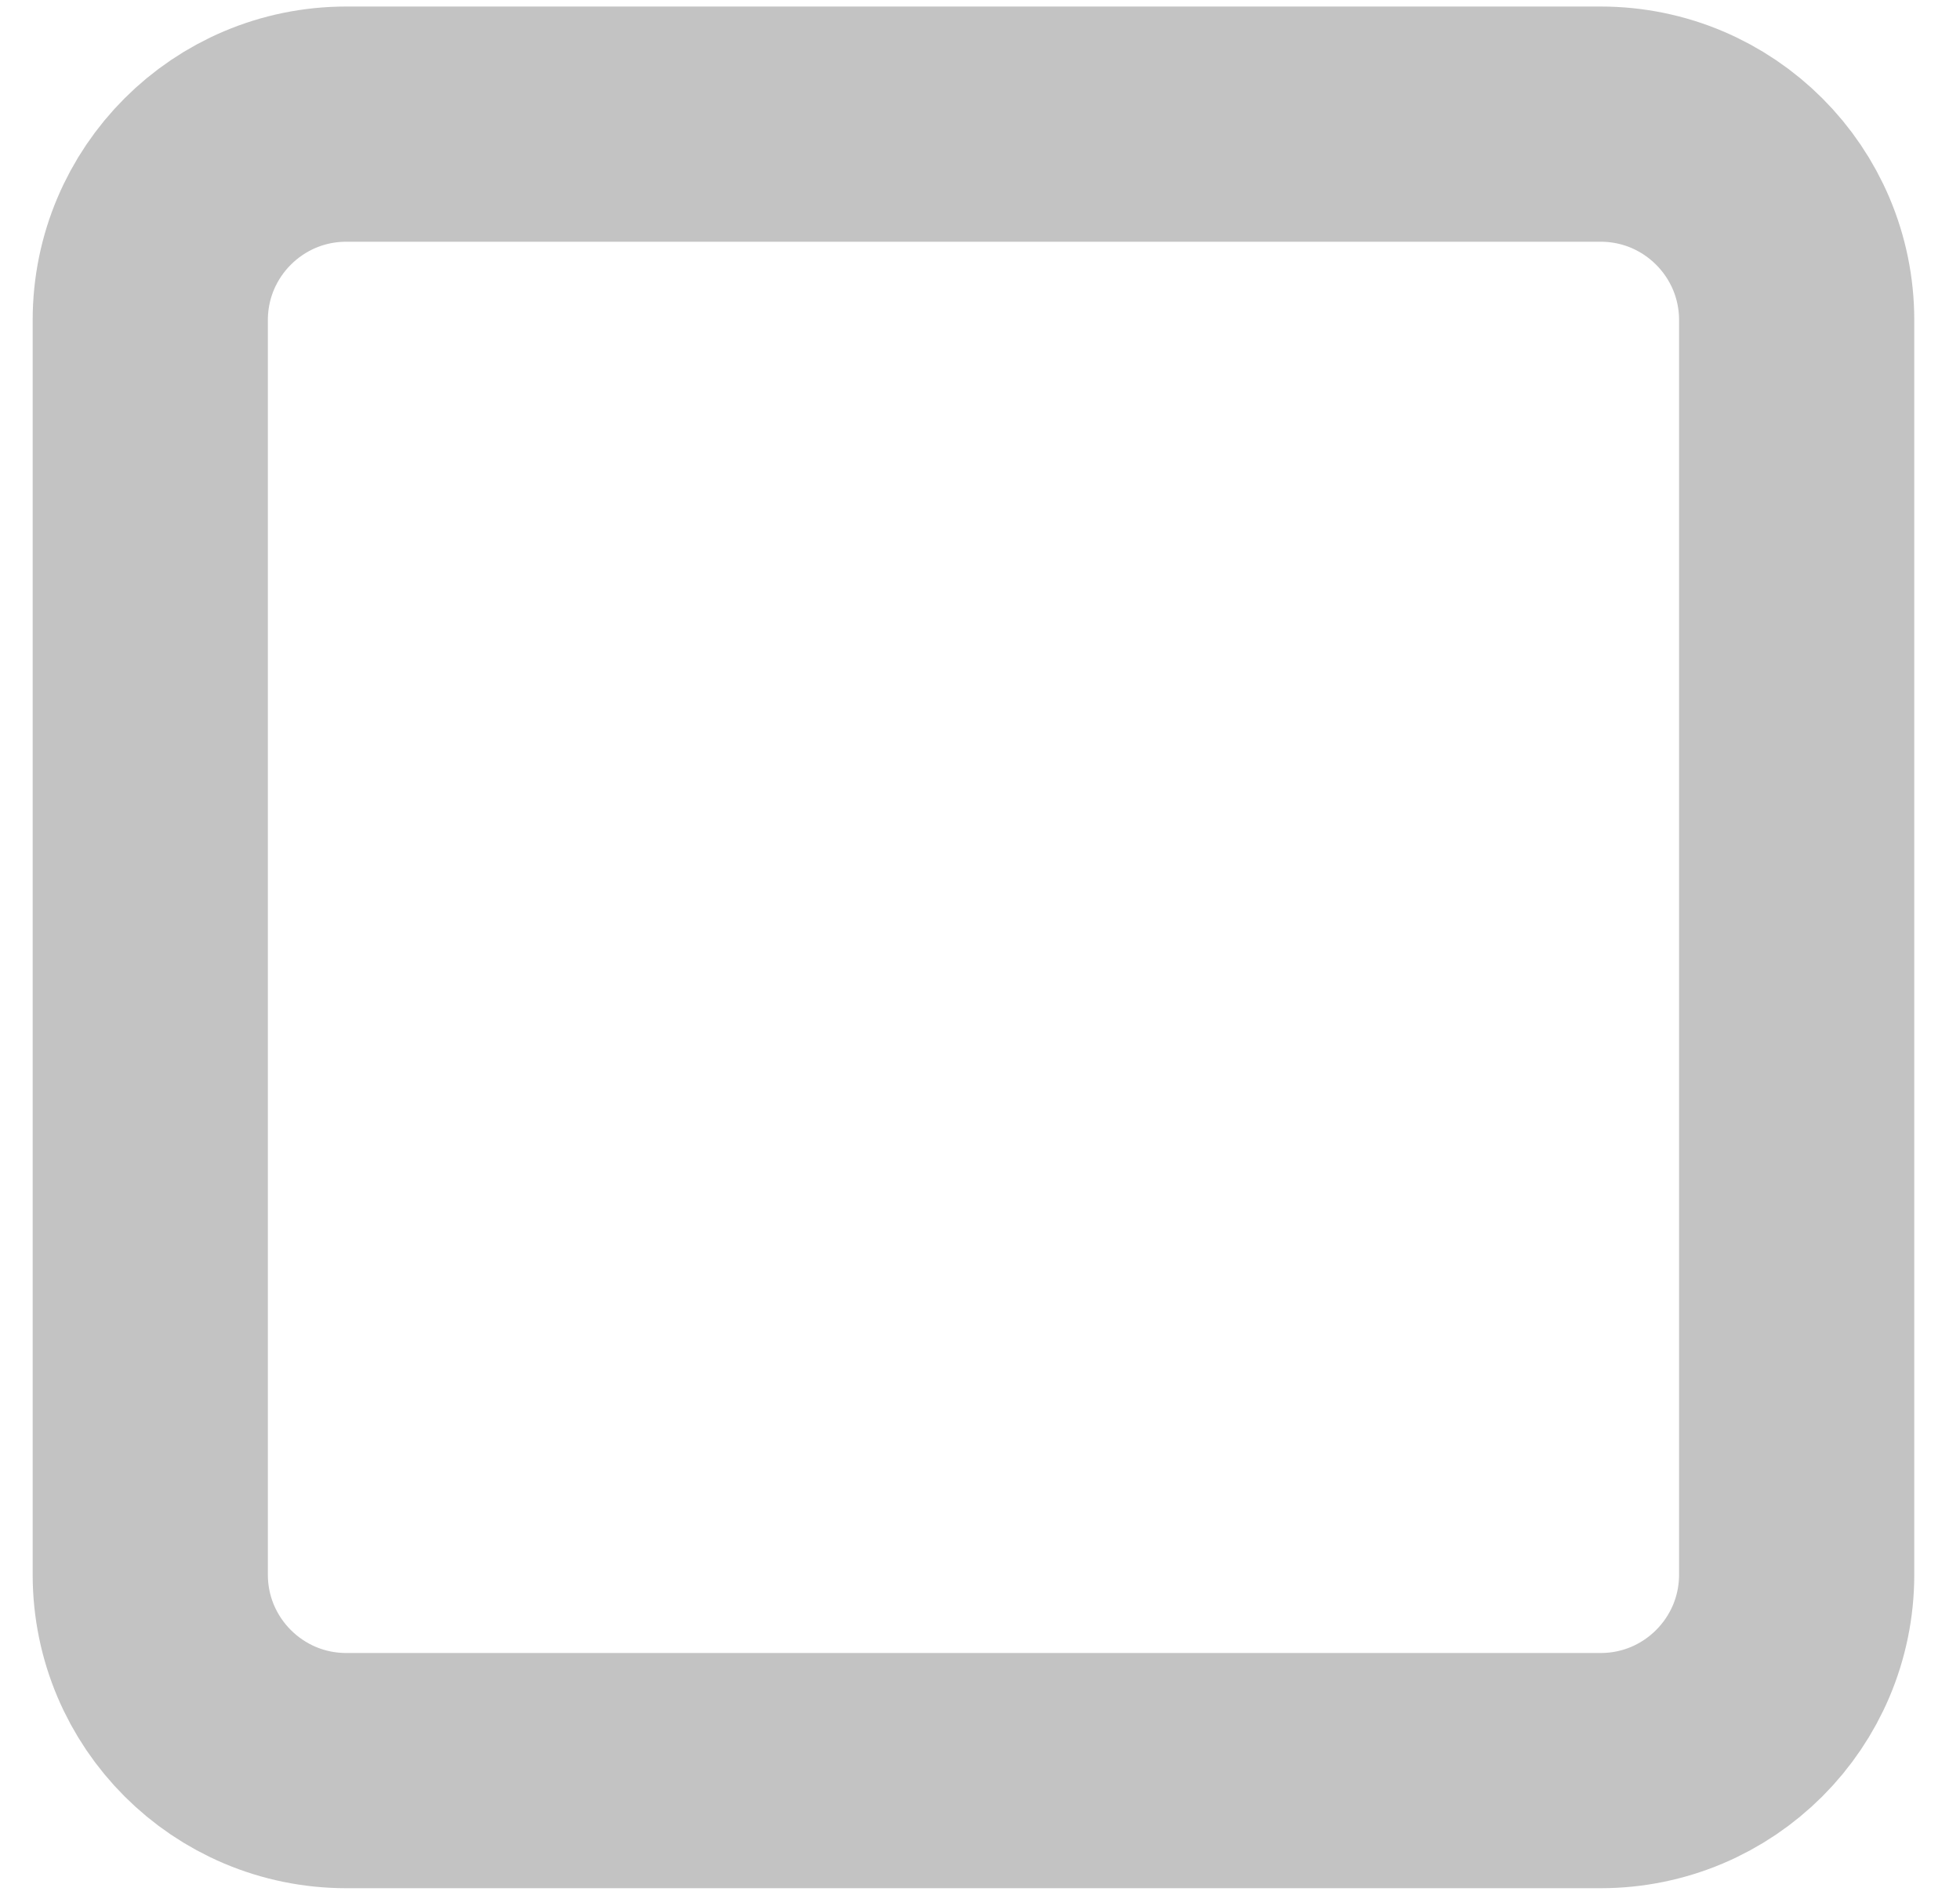
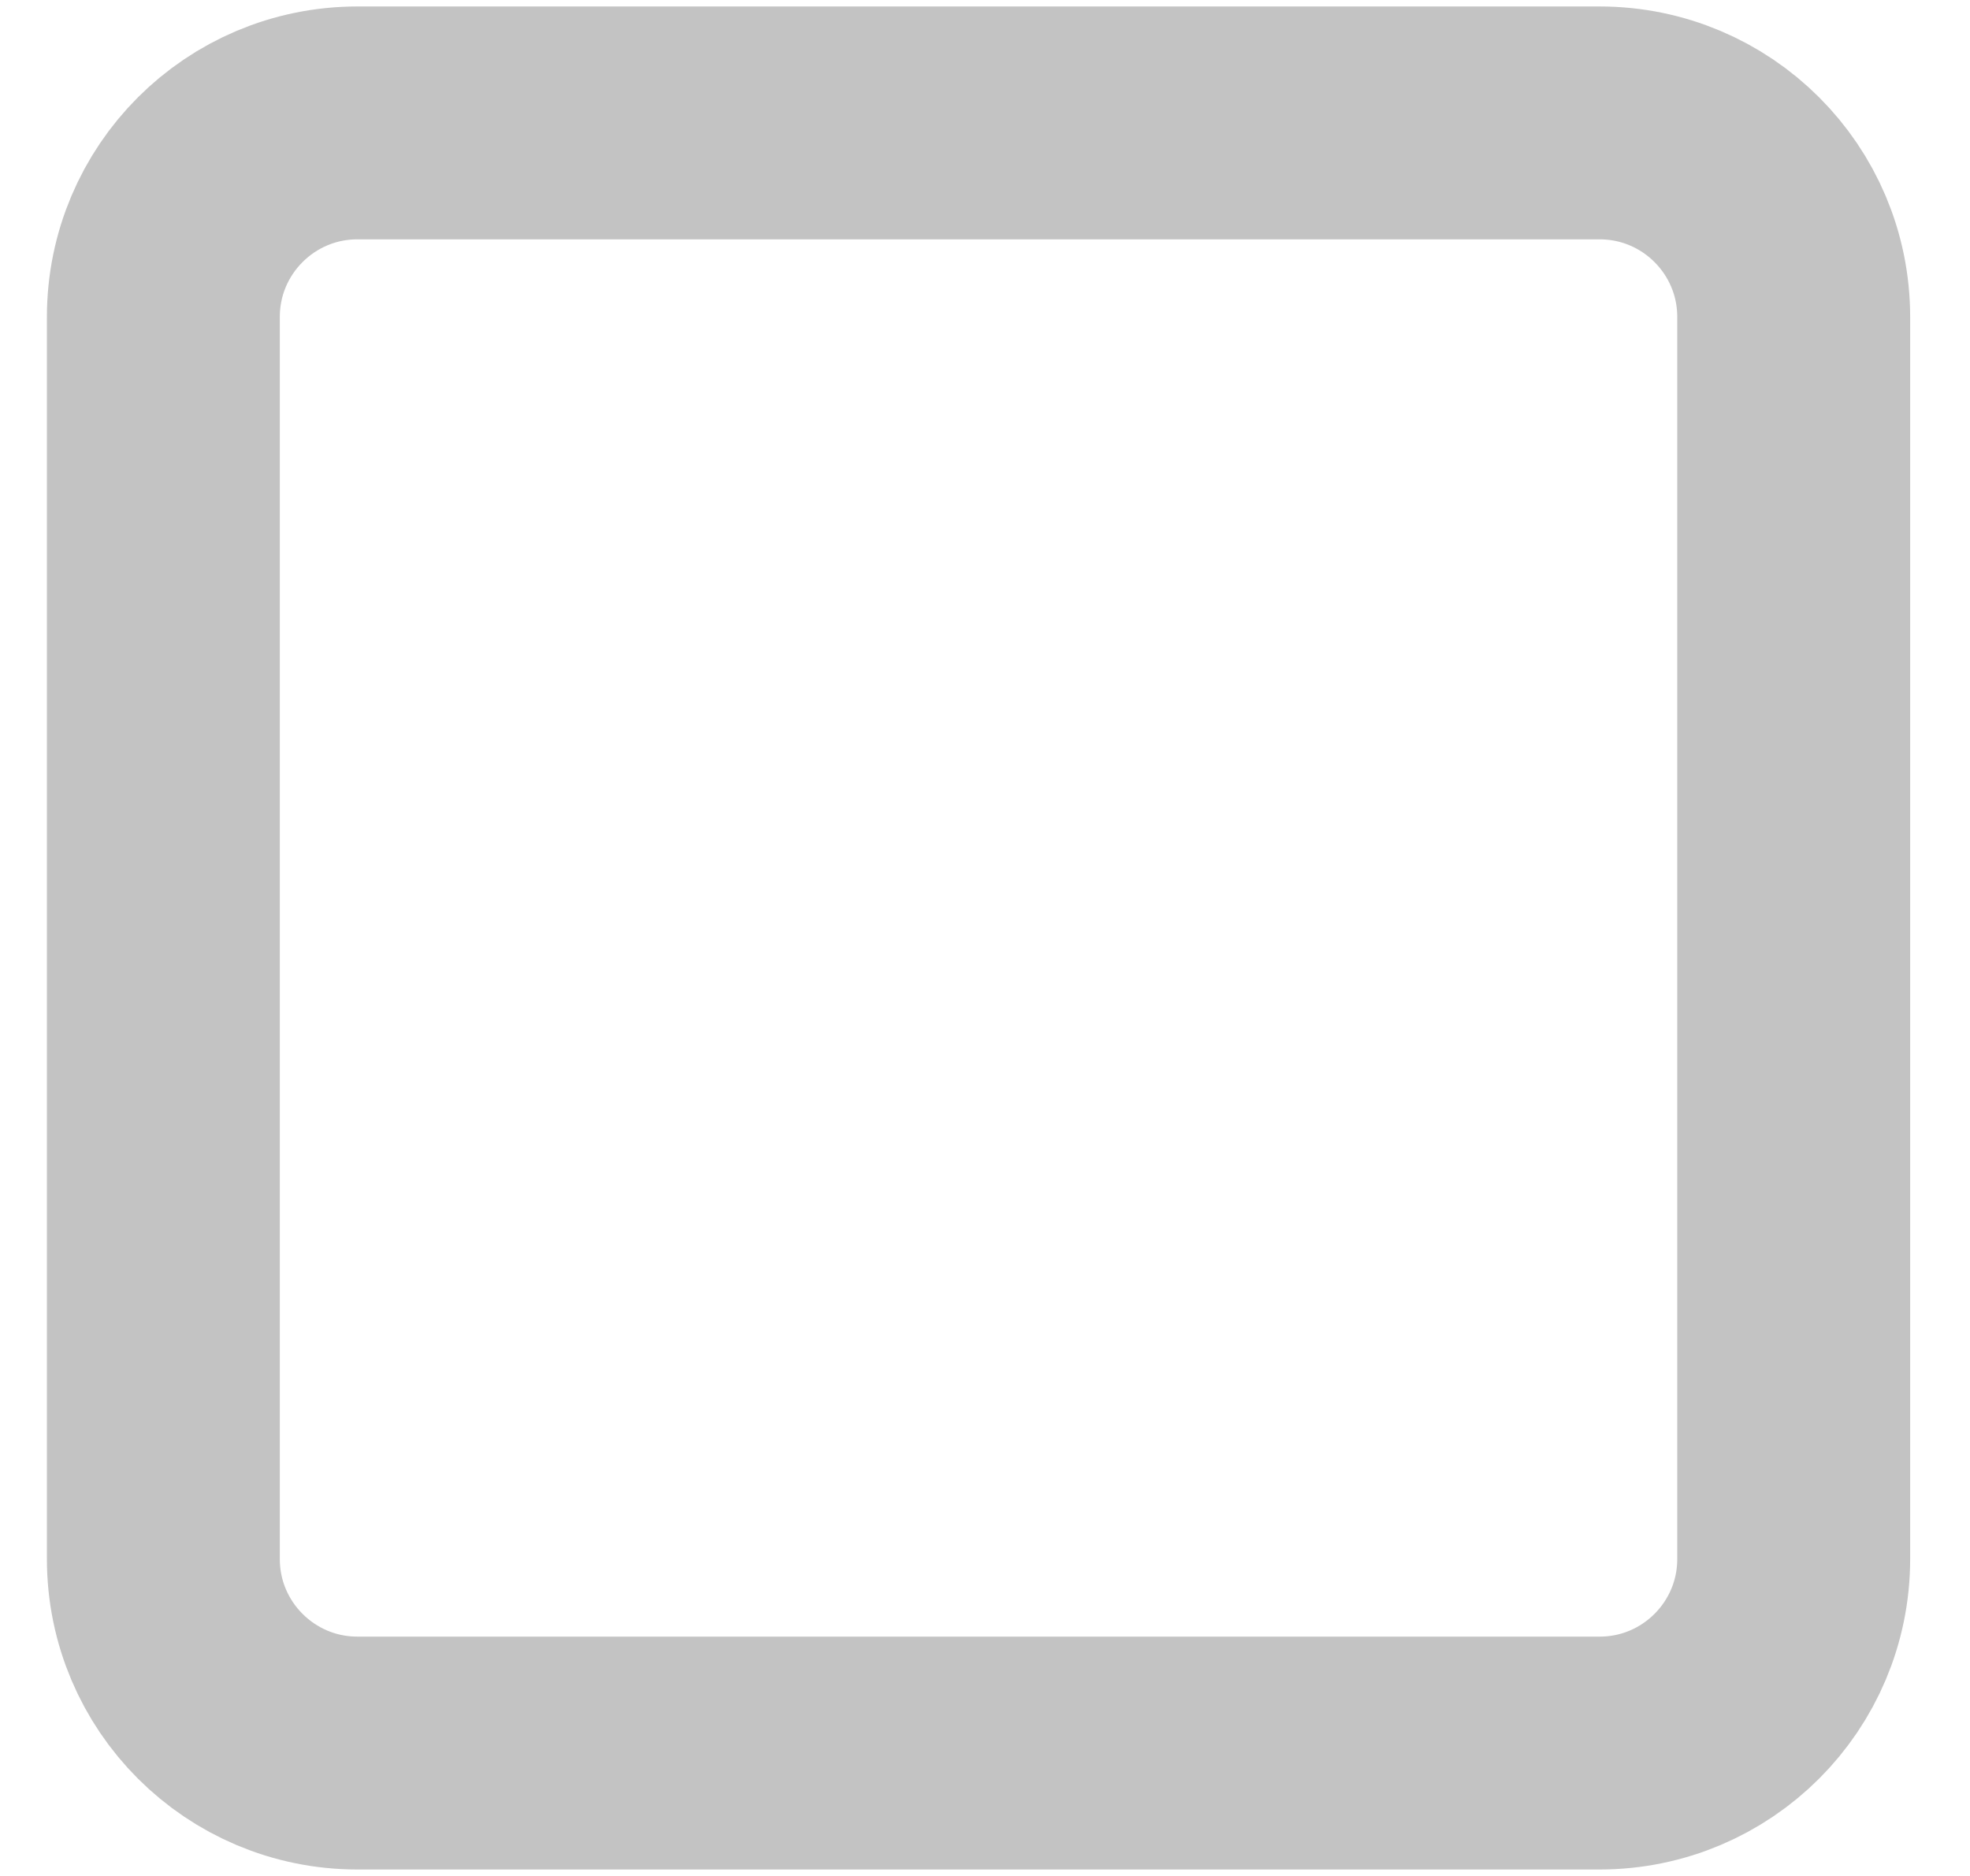
- <svg xmlns="http://www.w3.org/2000/svg" width="30" height="29" viewBox="0 0 30 29" fill="none">
+ <svg xmlns="http://www.w3.org/2000/svg" width="21" height="20" viewBox="0 0 30 29" fill="none">
  <g id="checkbox">
    <rect x="2.3" y="1.9" width="25.2" height="25.2" rx="3" stroke="#C3C3C3" stroke-width="3.6" />
  </g>
</svg>
